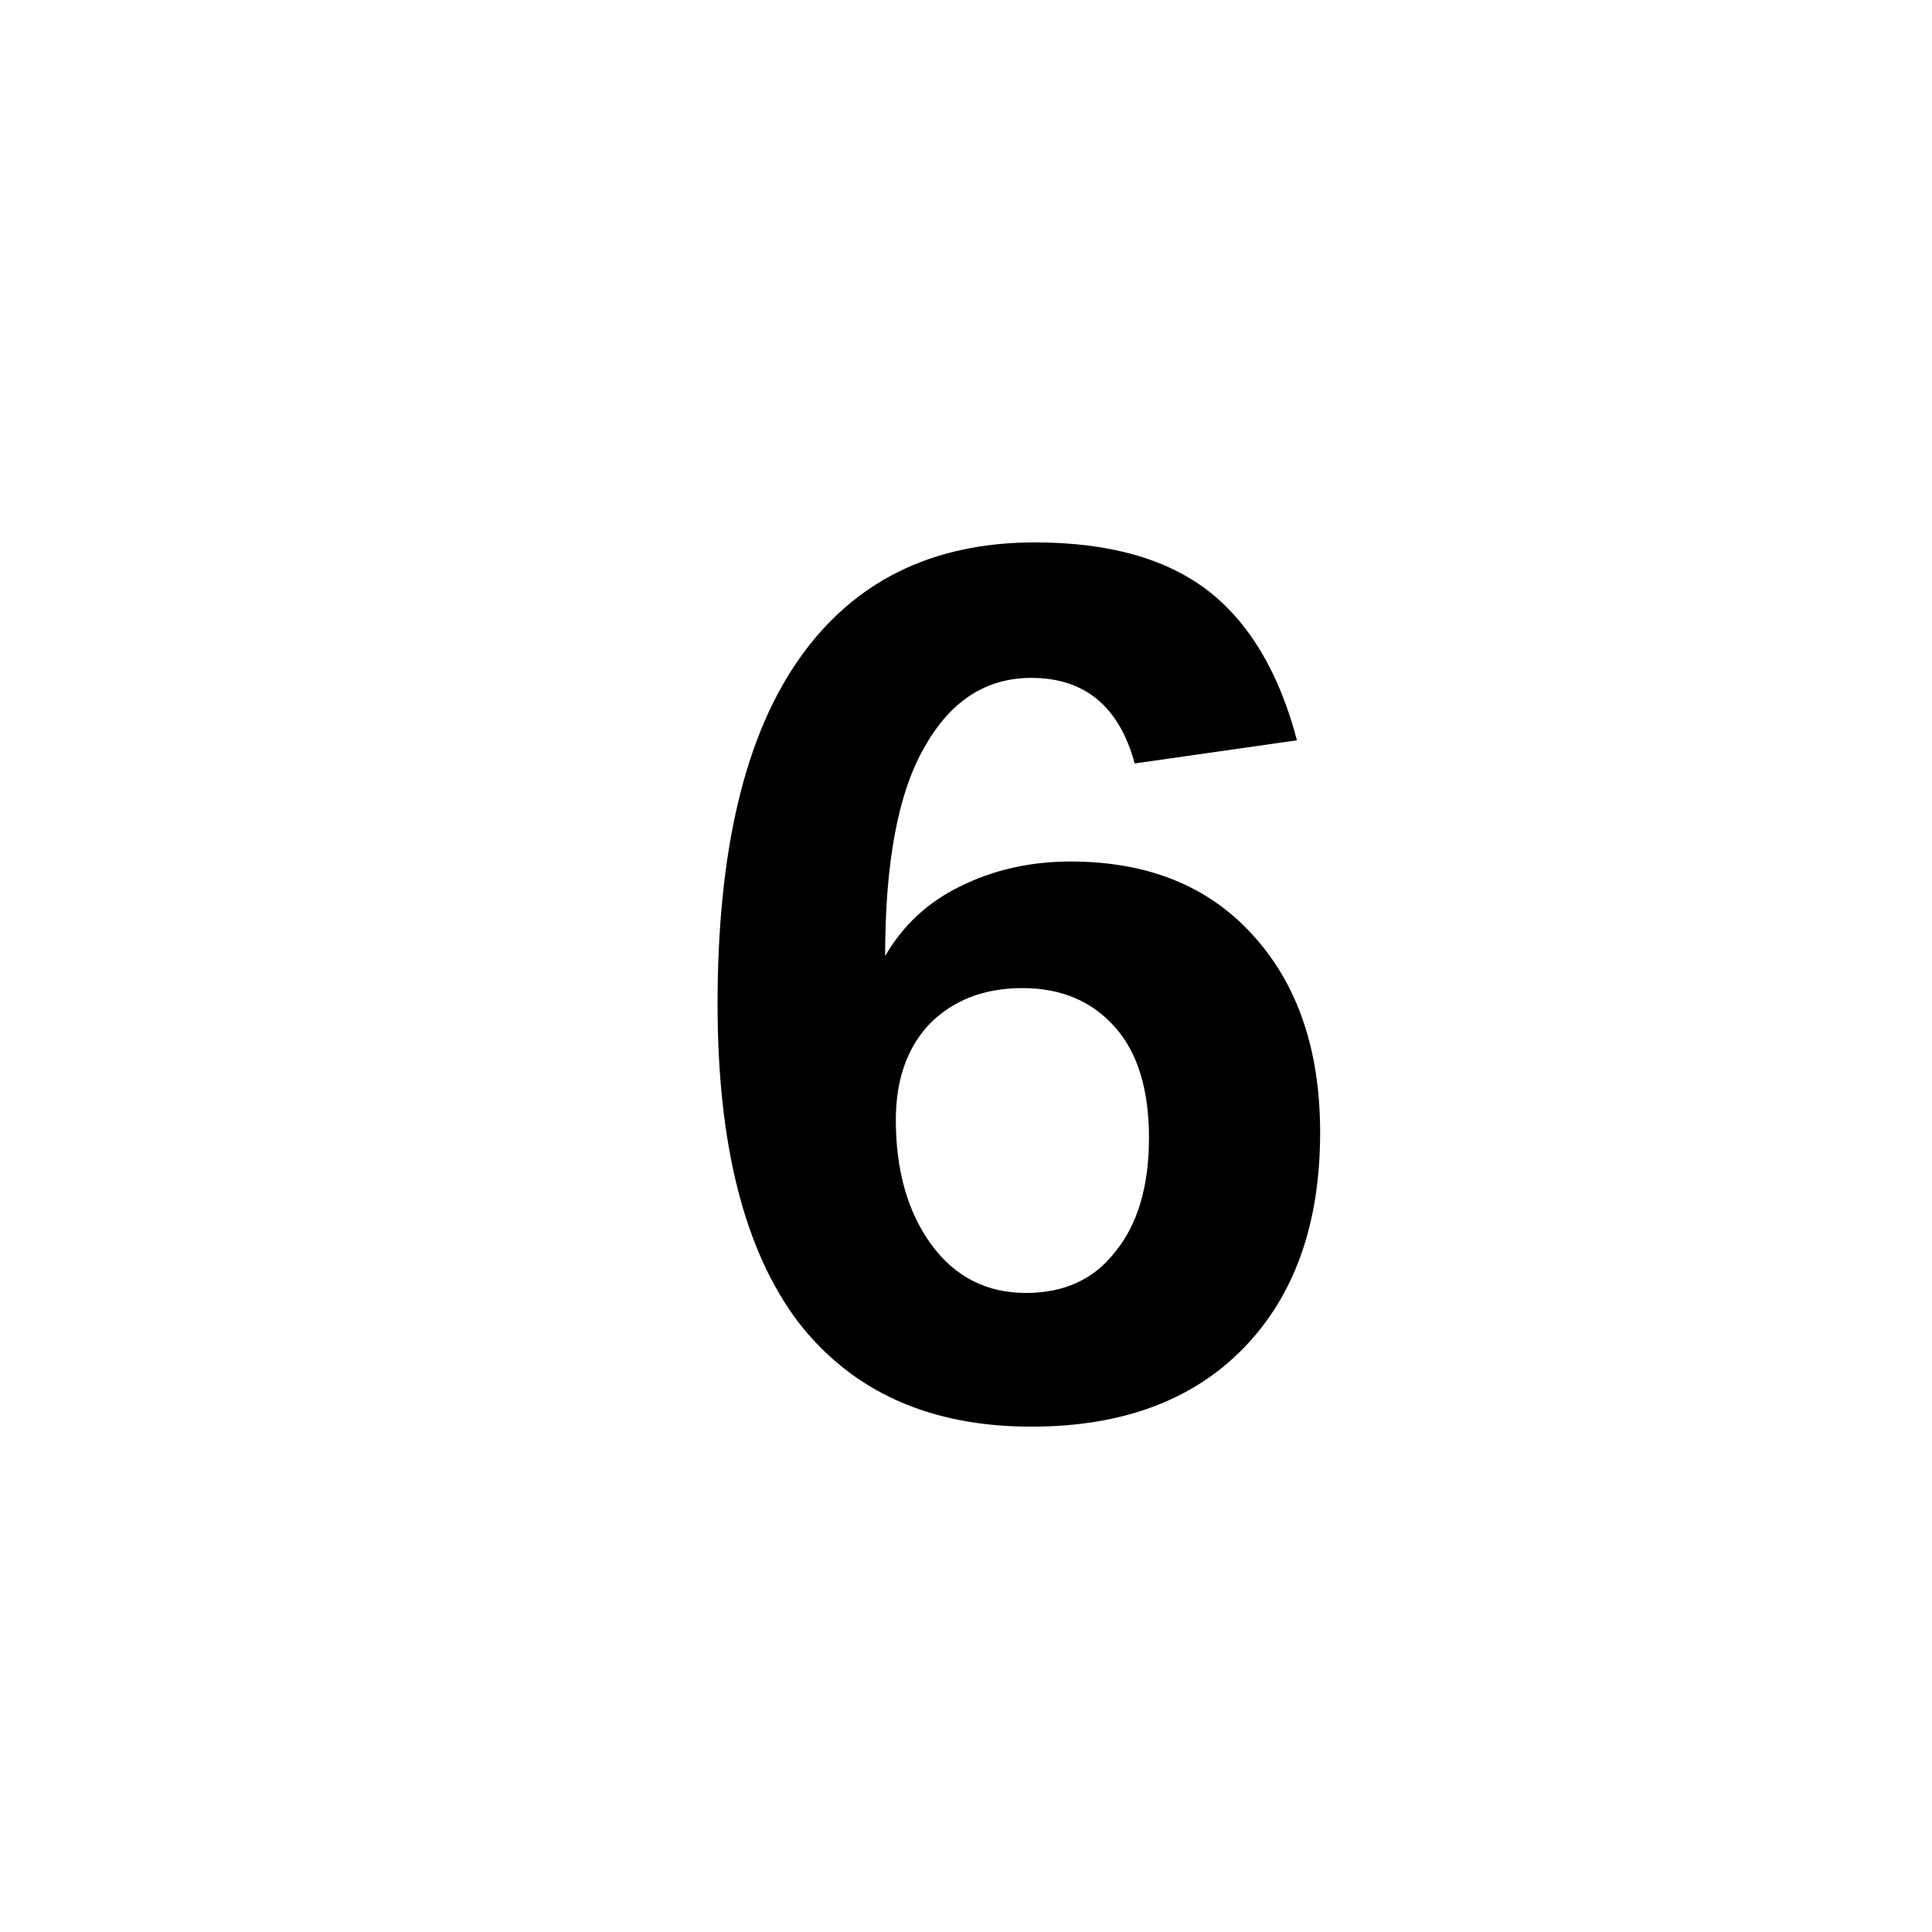
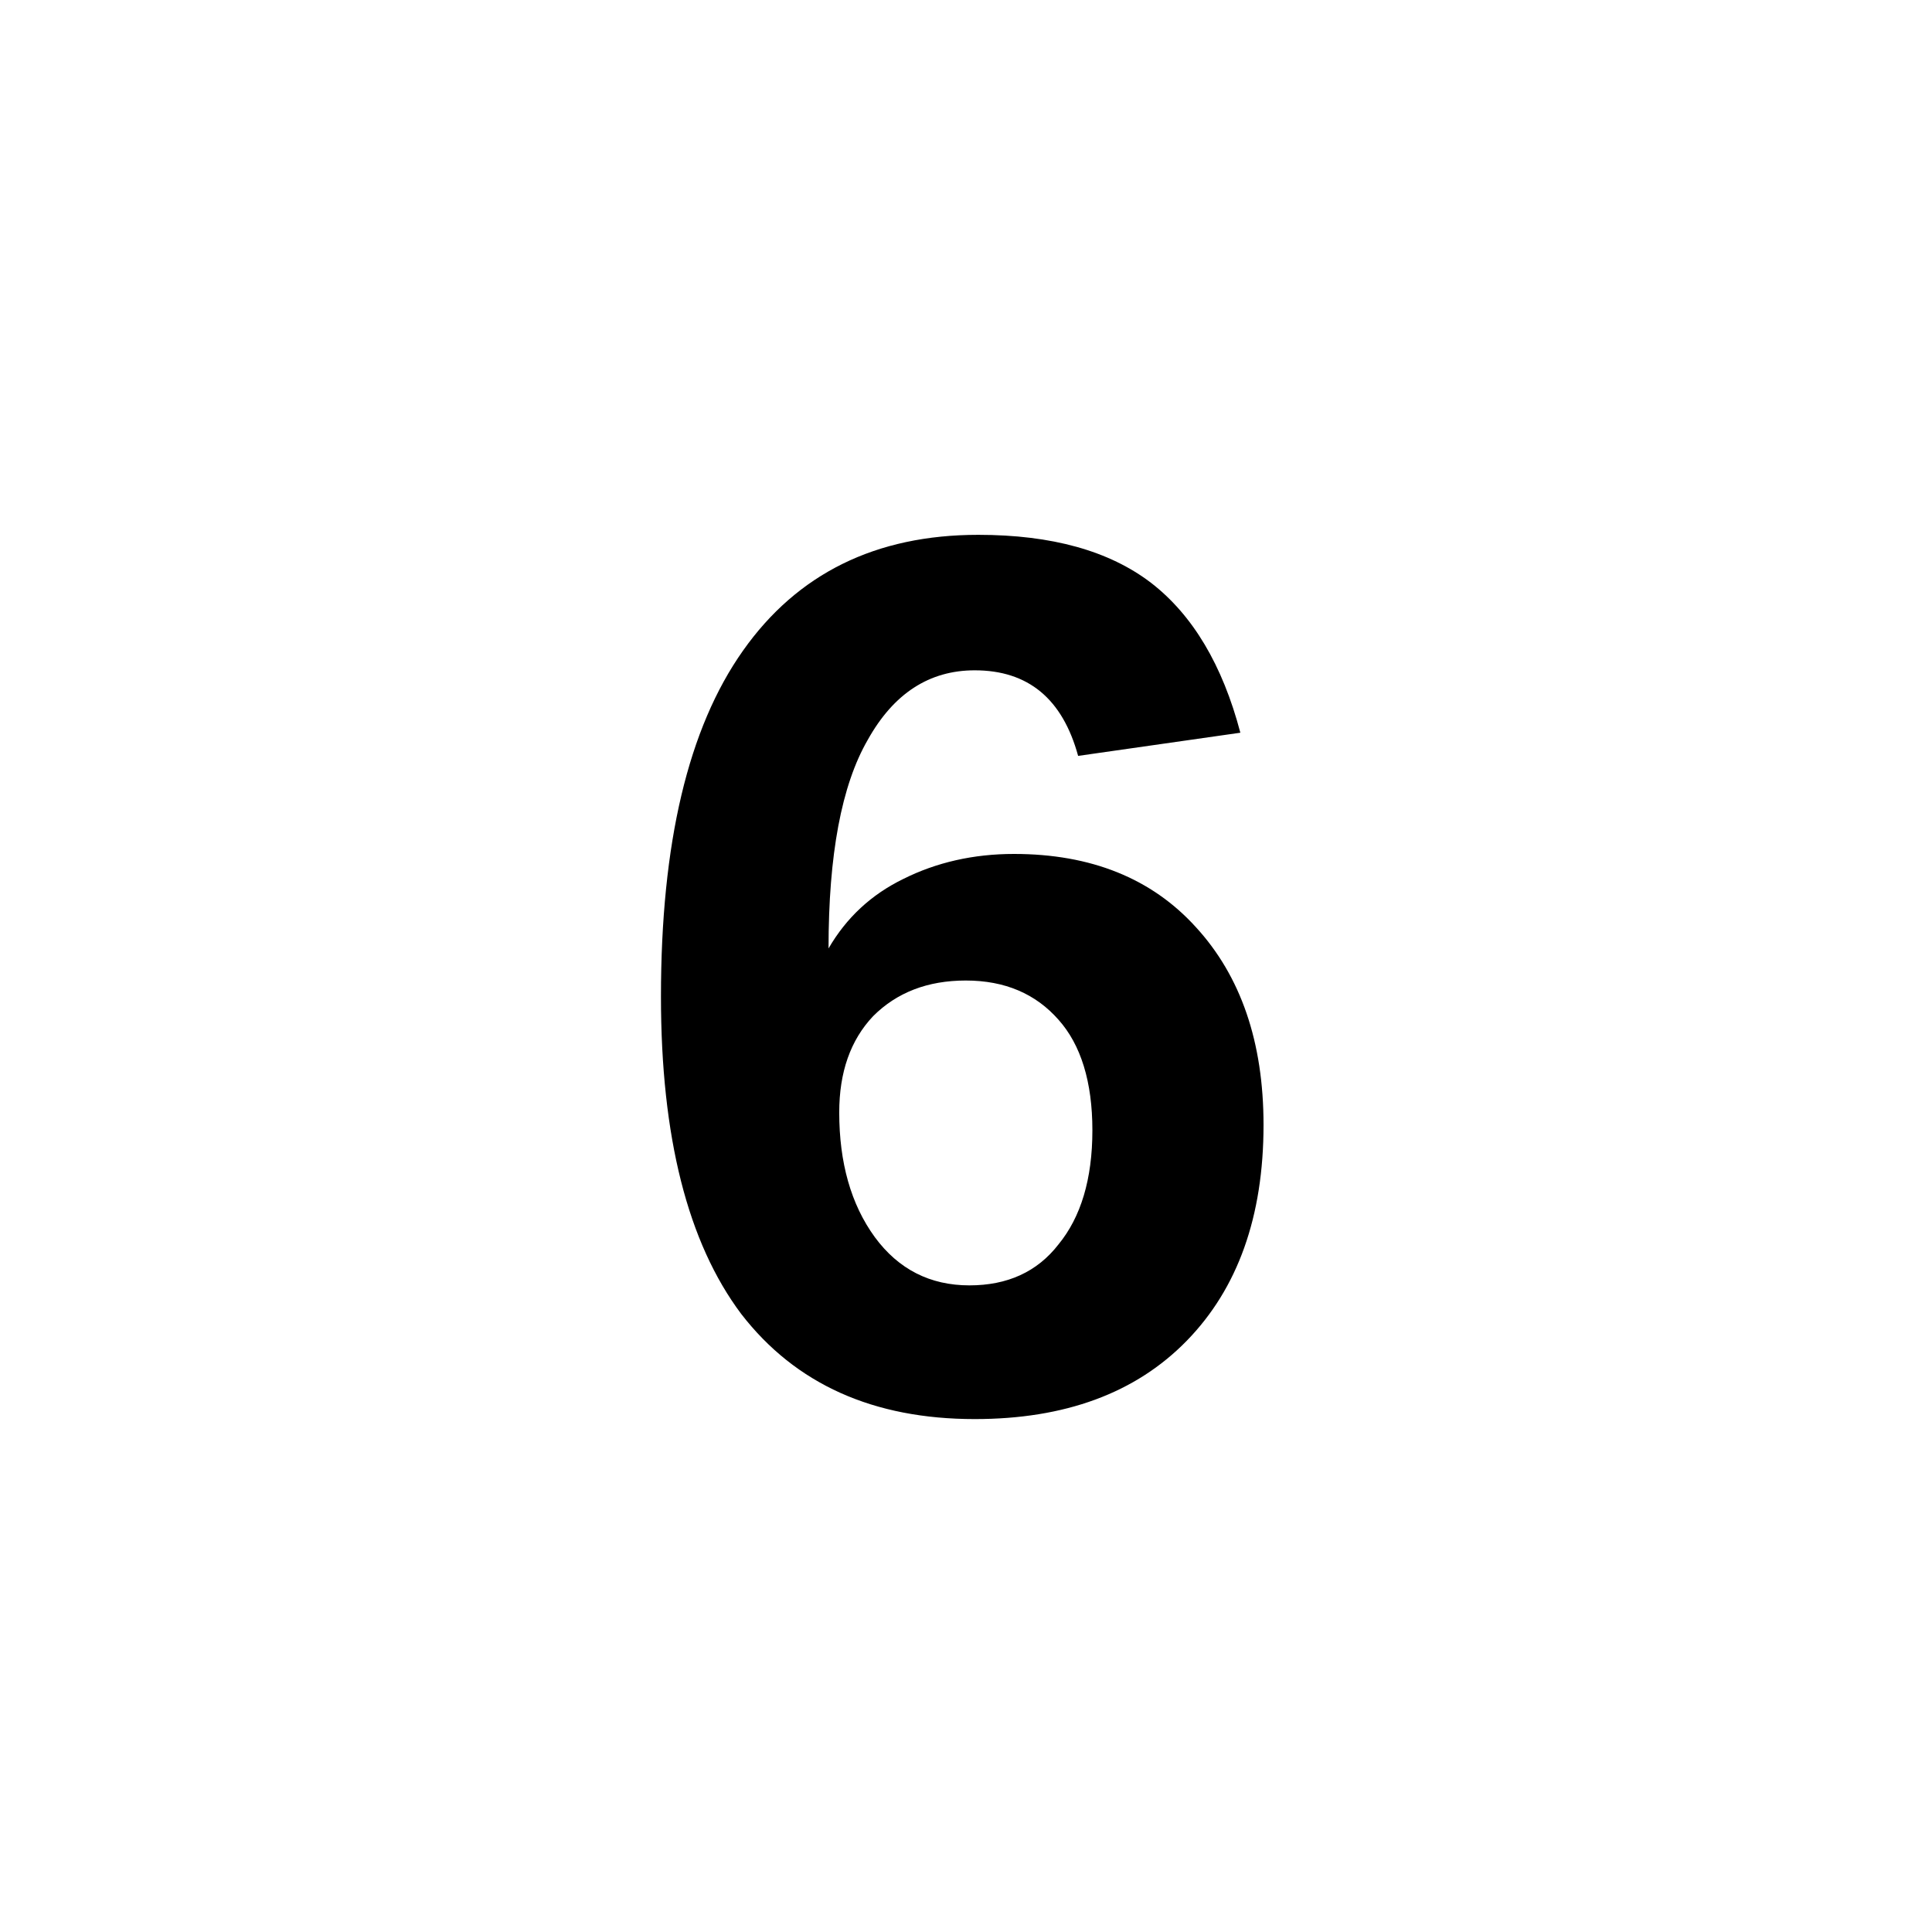
<svg xmlns="http://www.w3.org/2000/svg" width="64" height="64" viewBox="0 0 16.933 16.933" version="1.1" id="svg1">
  <defs id="defs1" />
  <g id="layer1">
    <path style="fill:none;fill-rule:evenodd;stroke-width:0.042;fill-opacity:1" d="M 6.07,10.201 V 5.436 L 5.893,5.598 C 5.448,6.008 4.64,6.521 3.763,6.949 3.443,7.106 3.167,7.234 3.15,7.234 c -0.017,0 -0.032,-0.307 -0.032,-0.681 V 5.871 l 0.468,-0.258 C 4.833,4.925 5.773,4.116 6.375,3.212 l 0.256,-0.384 0.447,-7.04e-5 0.447,-7.03e-5 V 8.897 14.966 H 6.797 6.07 Z" id="path1" />
    <text xml:space="preserve" style="font-style:normal;font-variant:normal;font-weight:bold;font-stretch:normal;font-size:11.289px;font-family:Arial;-inkscape-font-specification:'Arial Bold';writing-mode:lr-tb;direction:ltr;fill:#0000ff;fill-opacity:1;fill-rule:evenodd;stroke-width:0.265" x="1.913" y="12.455" id="text6">
      <tspan id="tspan6" style="font-style:normal;font-variant:normal;font-weight:bold;font-stretch:normal;font-size:11.289px;font-family:Arial;-inkscape-font-specification:'Arial Bold';stroke-width:0.265" x="1.913" y="12.455" />
    </text>
-     <text xml:space="preserve" style="font-style:normal;font-variant:normal;font-weight:bold;font-stretch:normal;font-size:10.936px;font-family:Arial;-inkscape-font-specification:'Arial Bold';writing-mode:lr-tb;direction:ltr;fill:#000000;fill-opacity:1;fill-rule:evenodd;stroke-width:0.265" x="5.882" y="12.397" id="text7">
-       <tspan id="tspan7" style="stroke-width:0.265" x="5.882" y="12.397">6</tspan>
+     <text xml:space="preserve" style="font-style:normal;font-variant:normal;font-weight:bold;font-stretch:normal;font-size:10.936px;font-family:Arial;-inkscape-font-specification:'Arial Bold';writing-mode:lr-tb;direction:ltr;fill:#000000;fill-opacity:1;fill-rule:evenodd;stroke-width:0.265" x="5.388" y="12.33" id="text7">
+       <tspan id="tspan7" style="fill:#000000;fill-opacity:1;stroke-width:0.265" x="5.388" y="12.33">6</tspan>
    </text>
  </g>
</svg>
